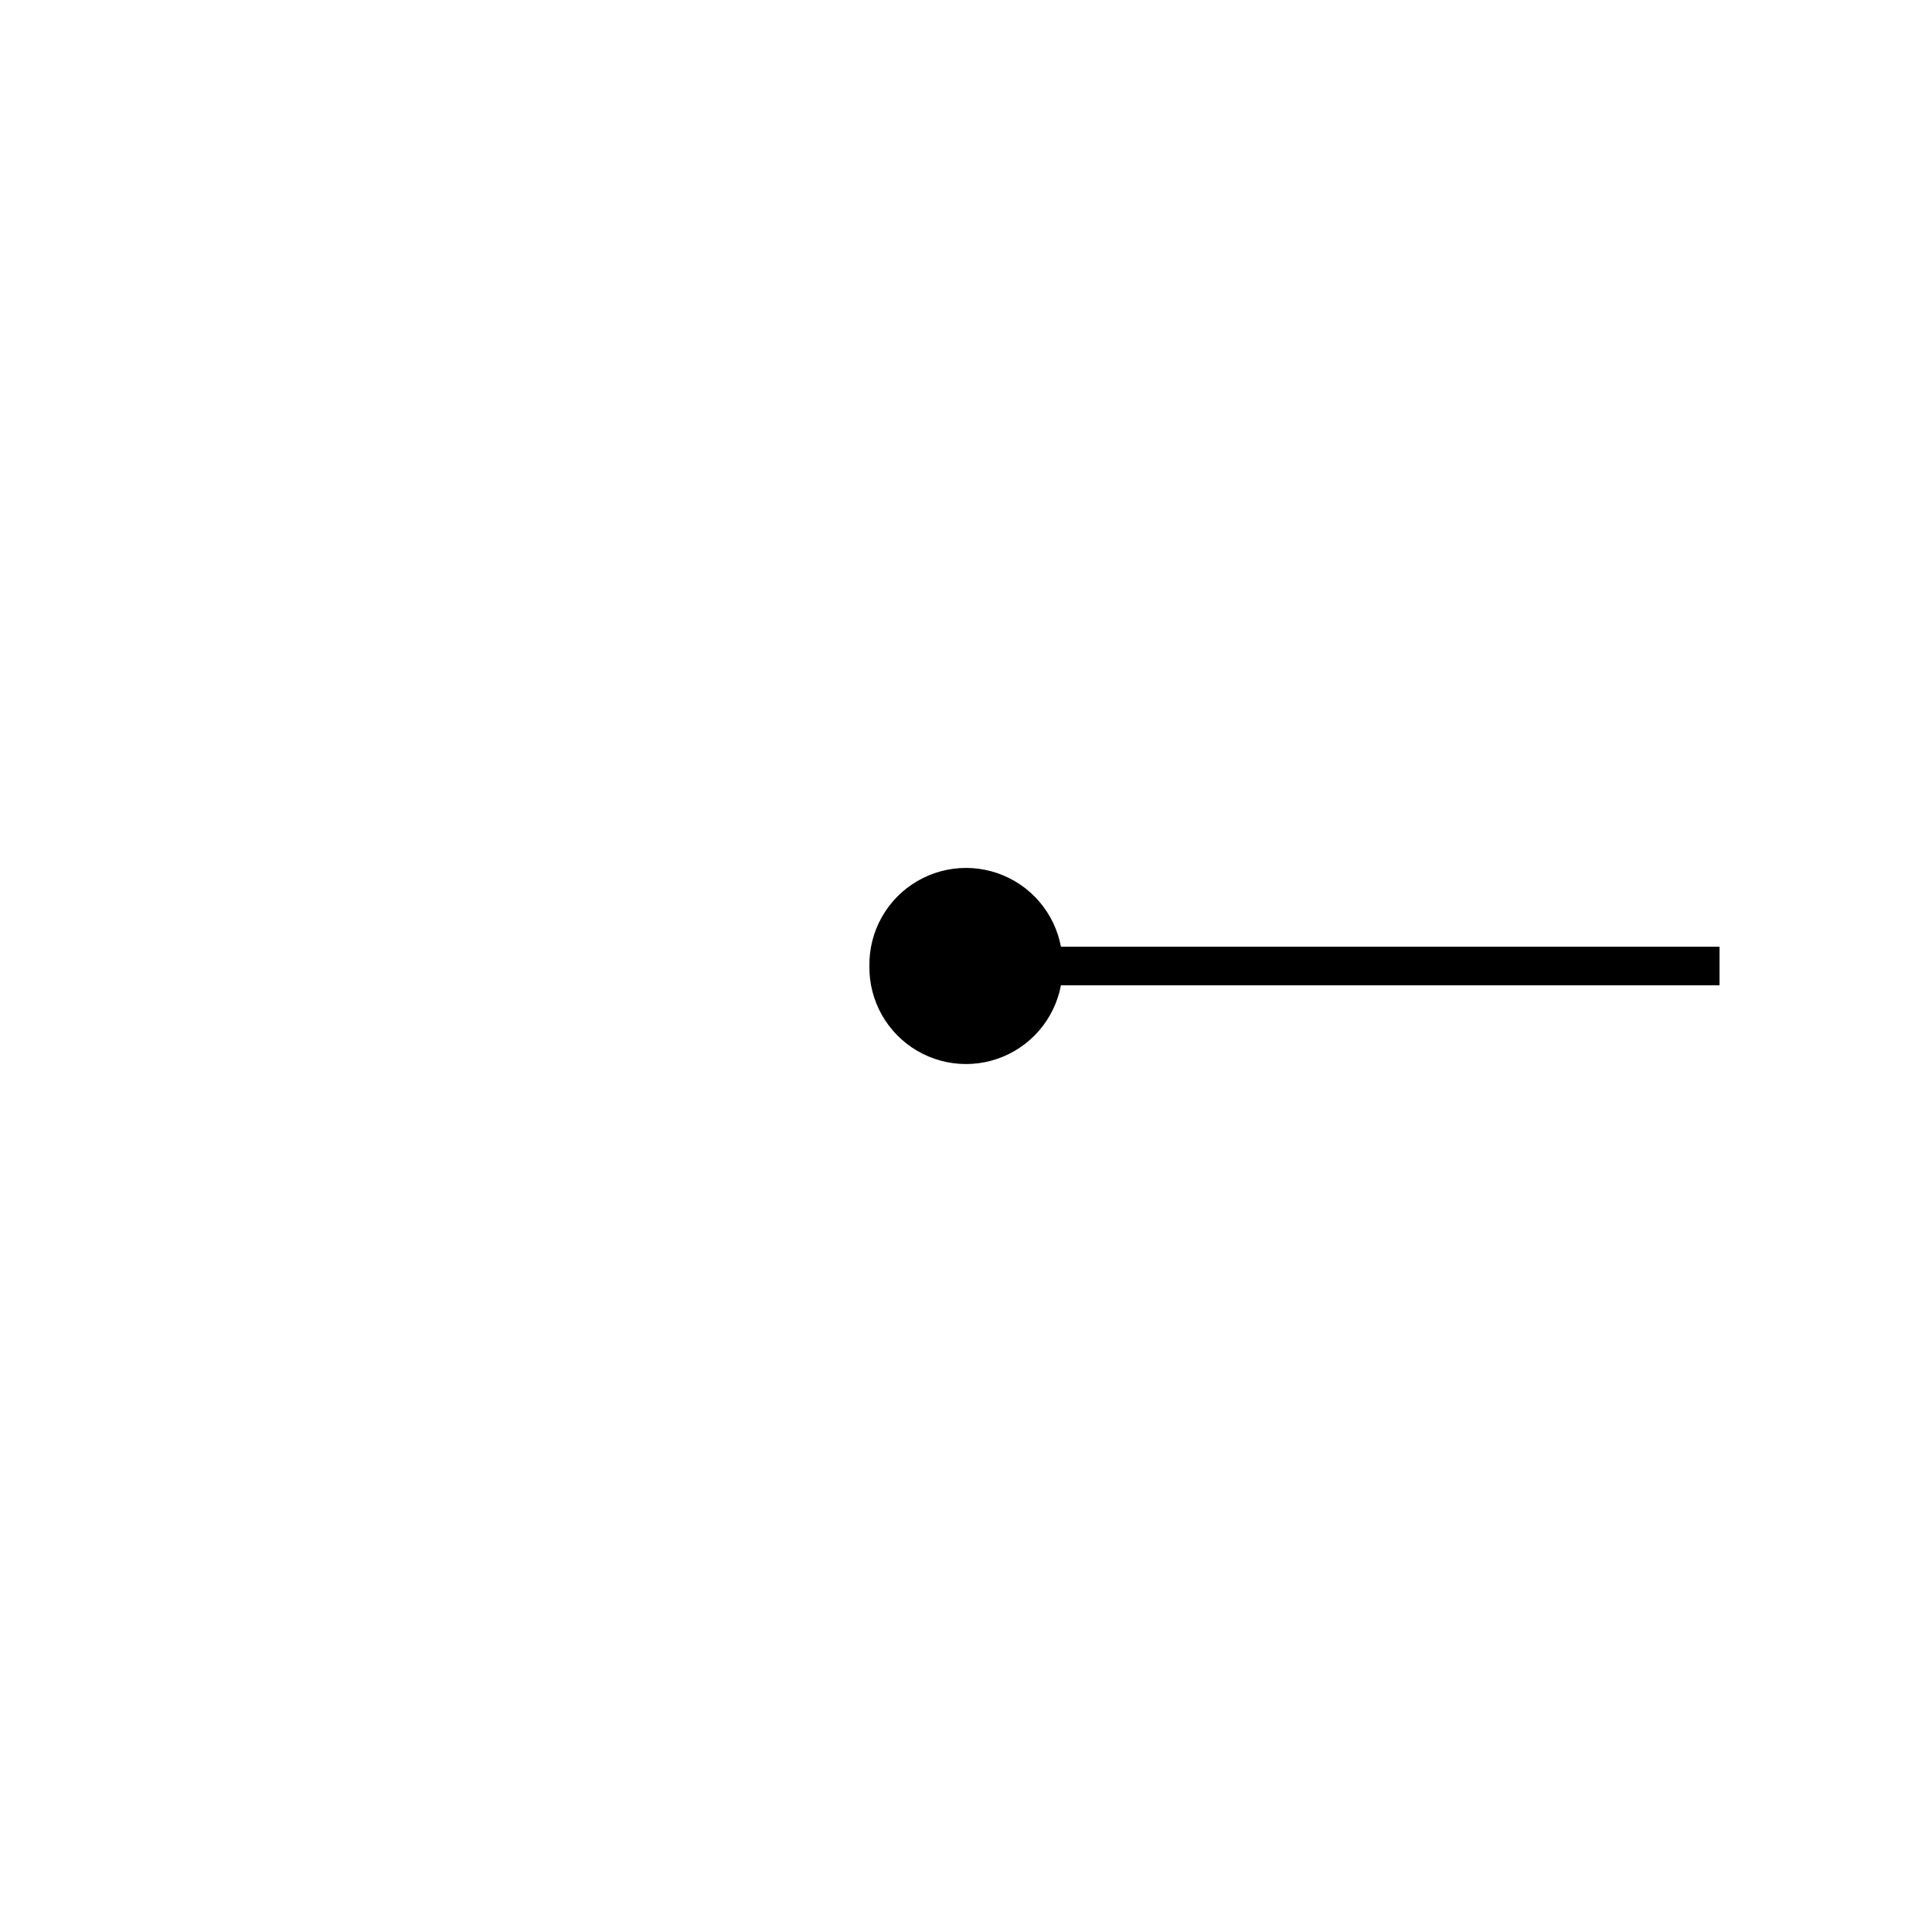
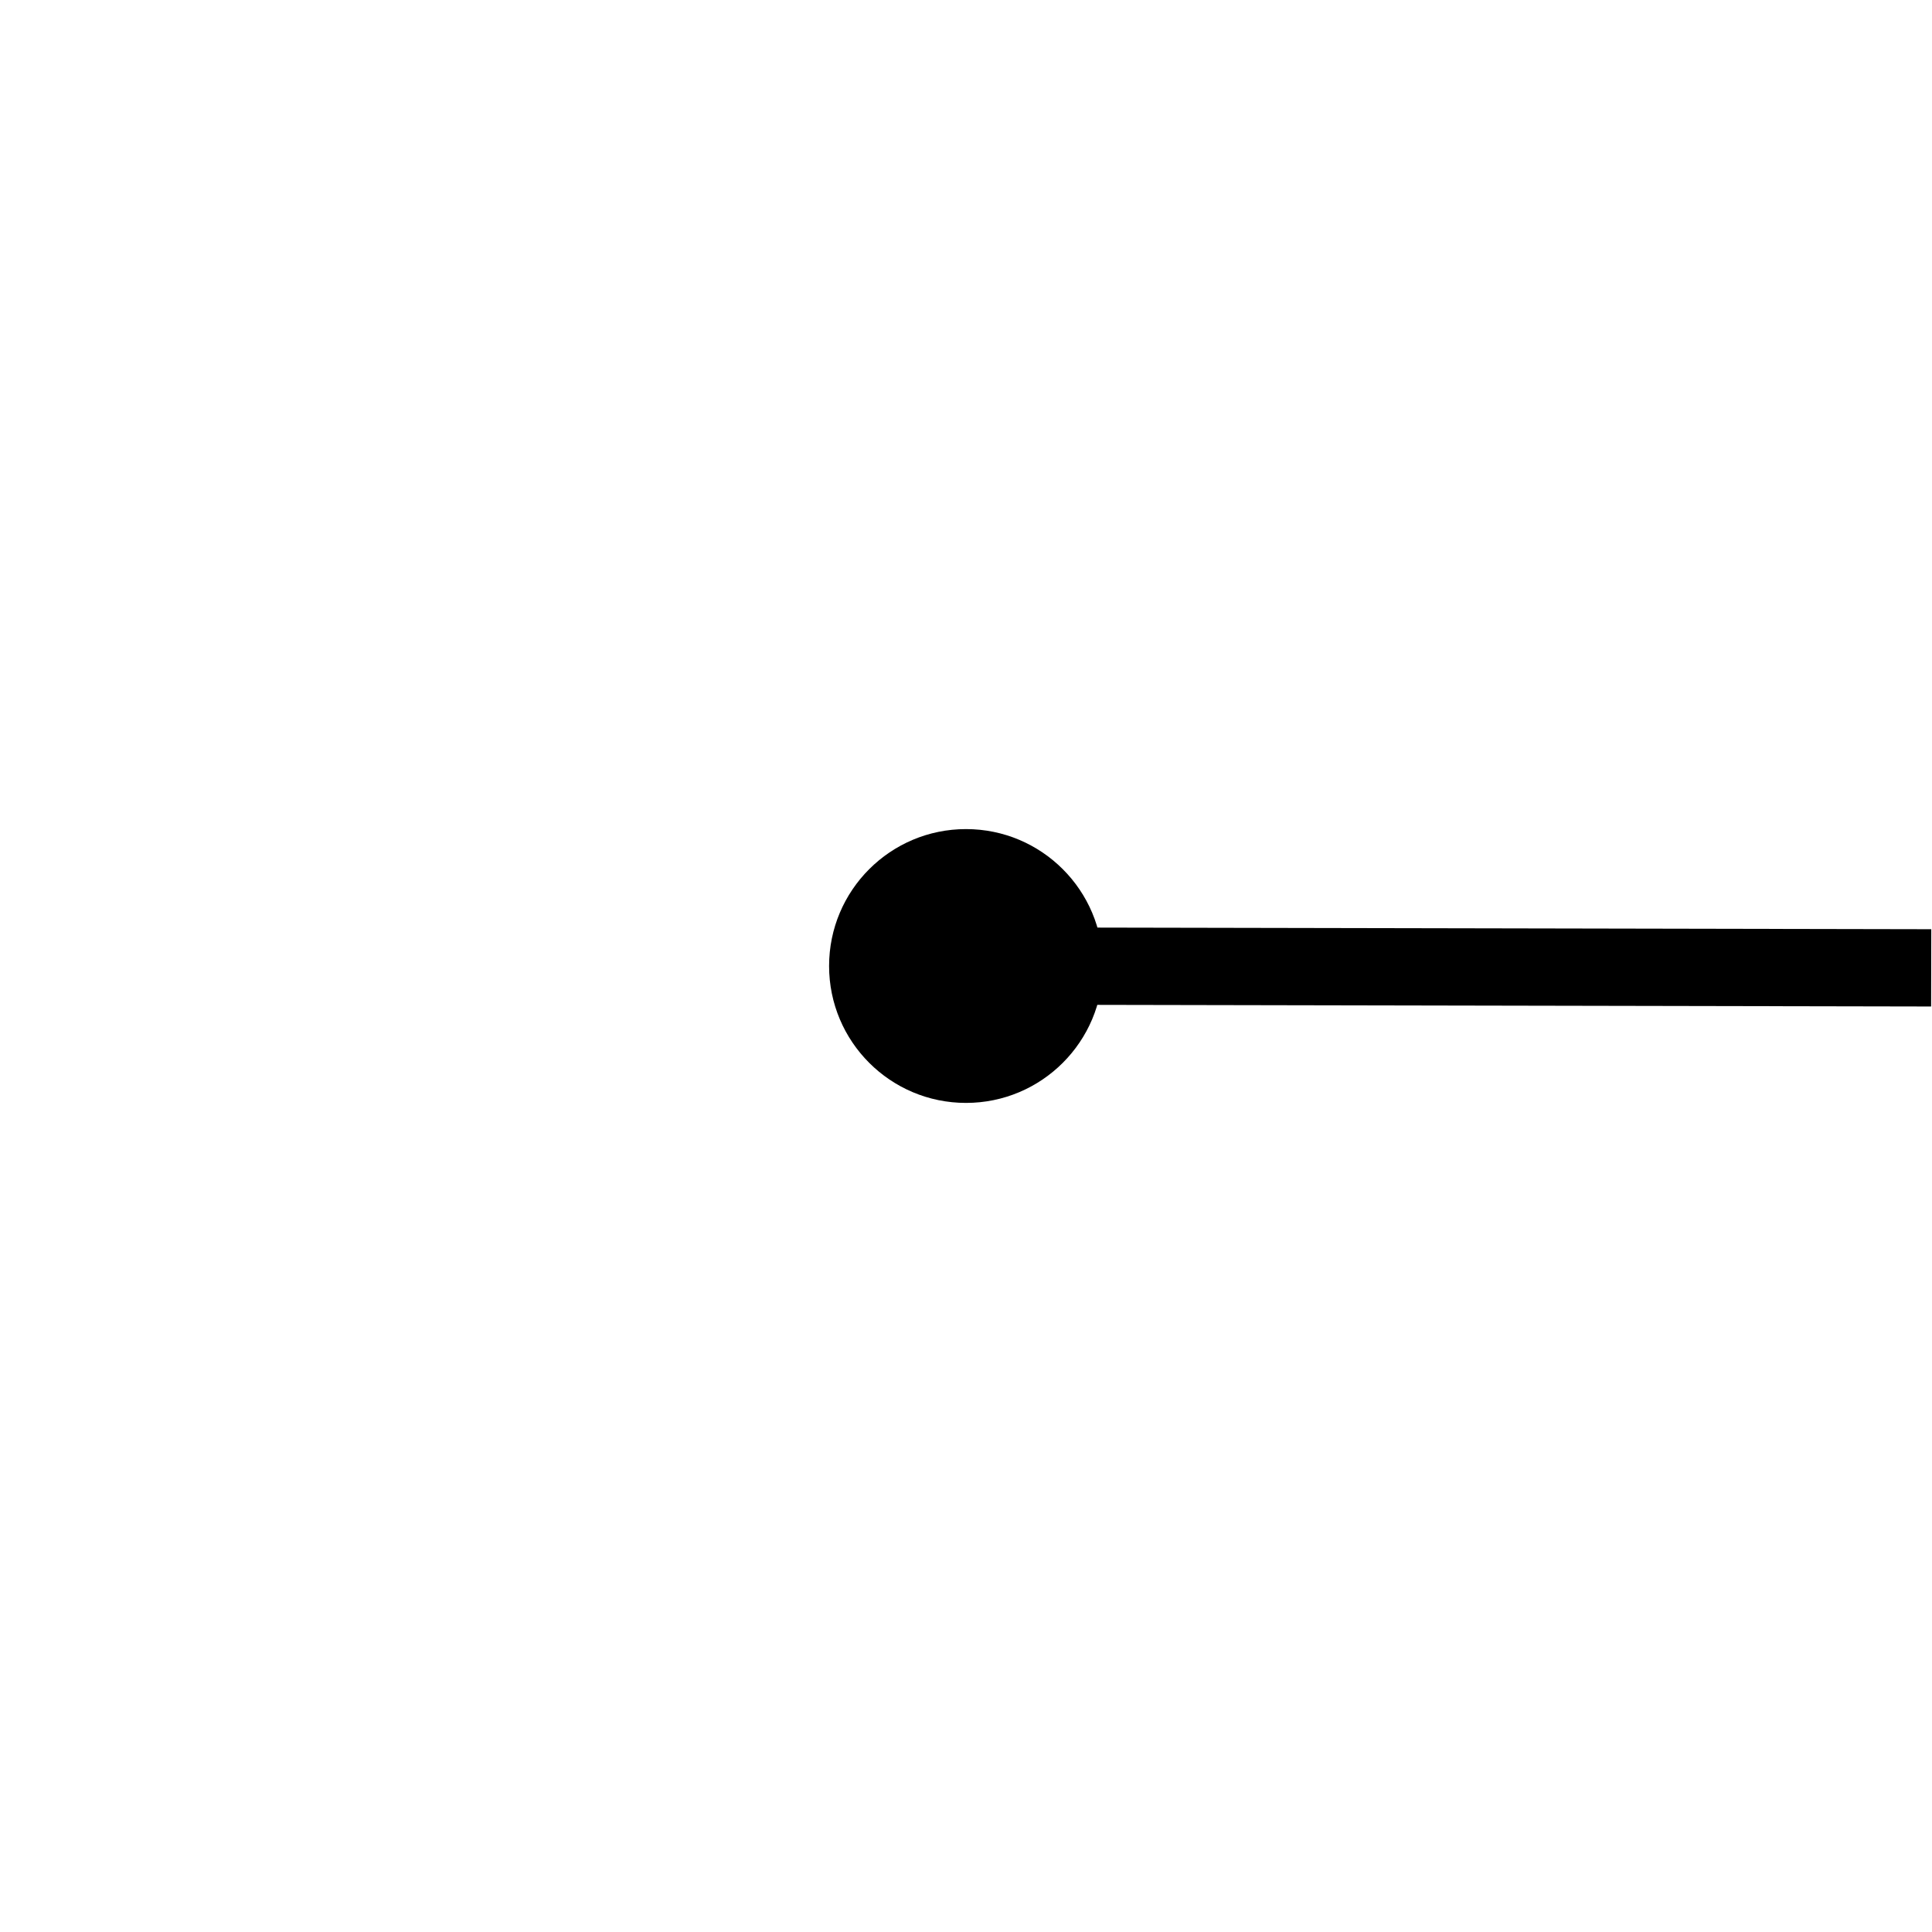
- <svg xmlns="http://www.w3.org/2000/svg" width="70.866" height="70.866" id="svg2" version="1.1">
+ <svg xmlns="http://www.w3.org/2000/svg" width="2500" height="2500" id="svg2" version="1.1">
  <defs id="defs4" />
-   <g id="layer1" transform="translate(0,-981.496)">
-     <path style="fill:none;stroke:#000000;stroke-width:1.417;stroke-linecap:square;stroke-linejoin:miter;stroke-miterlimit:4;stroke-opacity:1;stroke-dasharray:none" d="m 35.433,1016.929 26.931,0" id="path2985-7" />
-     <path style="fill:#000000;stroke:none" id="path4238" d="m -9.218,19.79 a 4.483,4.483 0 1 1 -8.965,0 4.483,4.483 0 1 1 8.965,0 z" transform="matrix(0.7904665,0,0,0.7904665,46.26261,1001.285)" />
+   <g id="layer1" transform="translate(624.0625,964.875)">
+     <path style="fill:#000000;stroke:none" id="path3933" d="m 592.202,816.897 a 167.938,167.938 0 1 1 -335.876,0 167.938,167.938 0 1 1 335.876,0 z" transform="matrix(1.054946,0,0,1.054946,178.3619,-576.6572)" />
+     <path style="fill:none;stroke:#000000;stroke-width:100;stroke-linecap:butt;stroke-linejoin:miter;stroke-miterlimit:4;stroke-opacity:1;stroke-dasharray:none" d="M 1874.895,287.529 625.938,285.125" id="path3935-7-1-1" />
  </g>
</svg>
